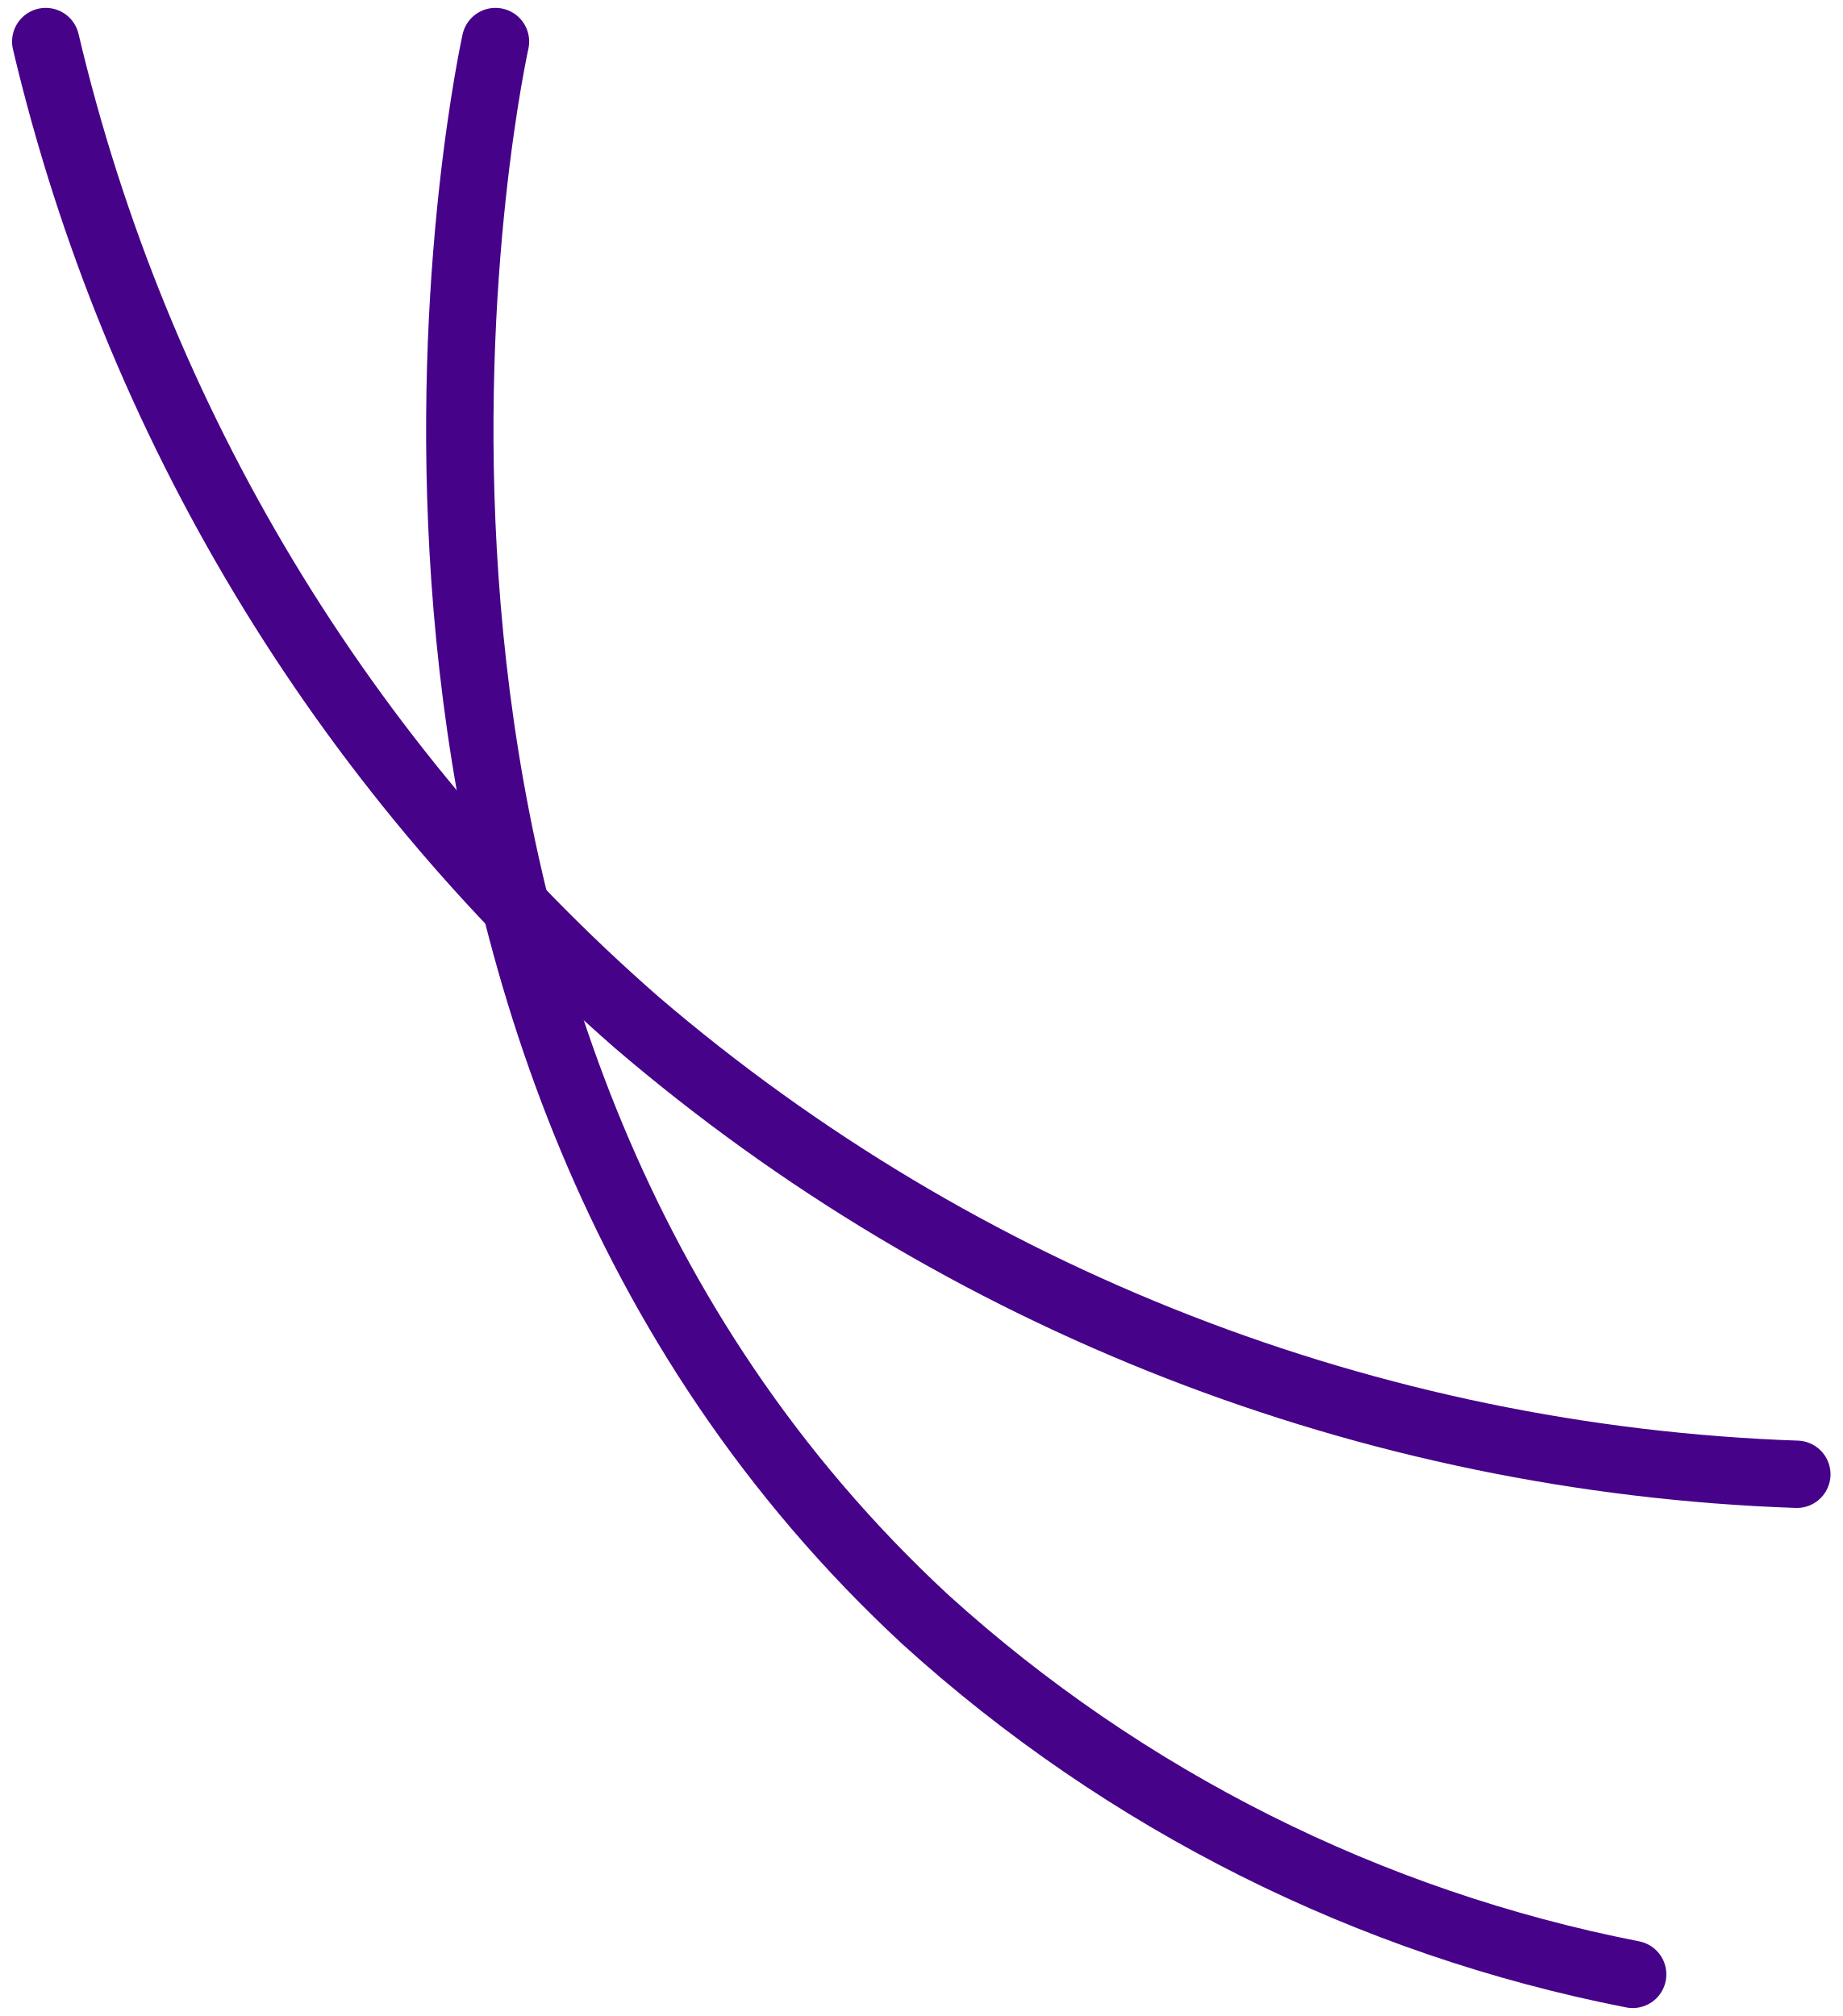
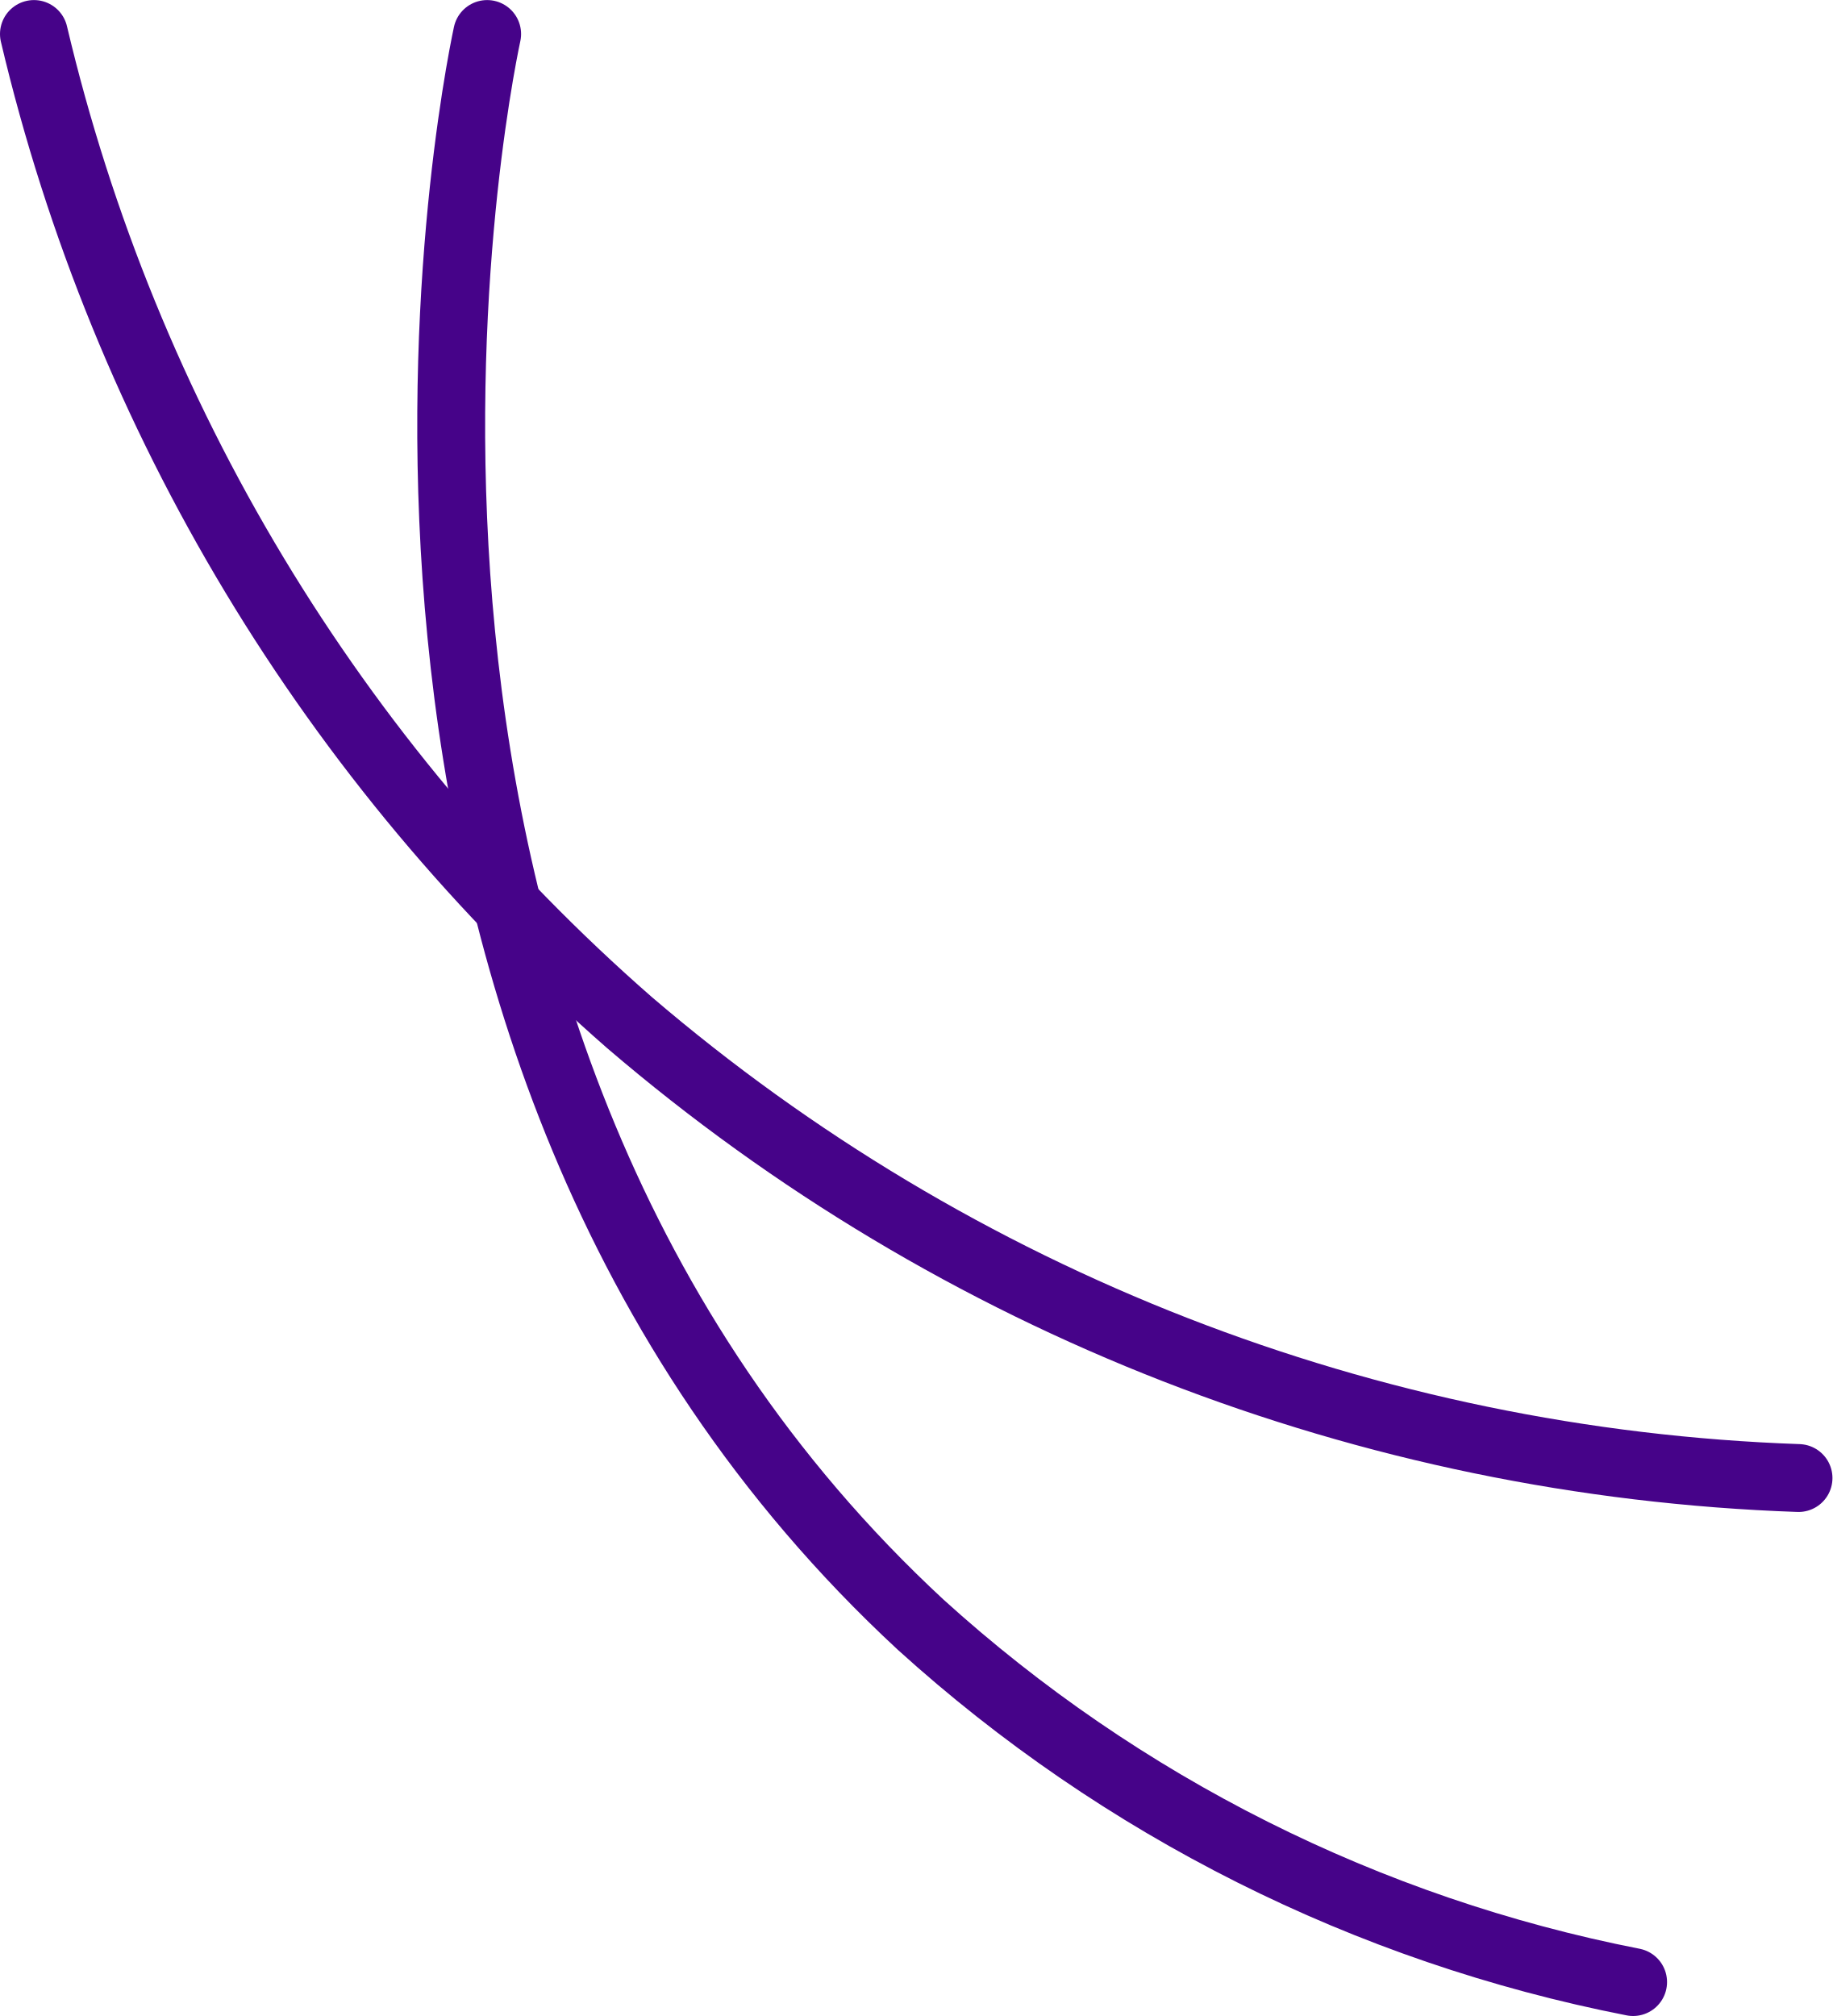
- <svg xmlns="http://www.w3.org/2000/svg" viewBox="0 0 27.355 29.936">
+ <svg xmlns="http://www.w3.org/2000/svg" viewBox="0 0 26.998 29.702">
  <defs>
    <style>.a{fill:none;stroke:#460389;stroke-linecap:round;stroke-miterlimit:10;}</style>
  </defs>
-   <path class="a" d="M26.676,21.892a27.969,27.969,0,0,1-17.223-6.71A27.838,27.838,0,0,1,.679.617" />
-   <path class="a" d="M7.356.617c-.209.978-2.936,14.801,6.387,23.436a21.881,21.881,0,0,0,10.496,5.265" />
+   <path class="a" d="M26.497,21.776a27.969,27.969,0,0,1-17.223-6.71A27.84,27.84,0,0,1,.5.501" />
+   <path class="a" d="M7.177.501c-.209.978-2.936,14.801,6.387,23.436a21.881,21.881,0,0,0,10.496,5.265" />
</svg>
